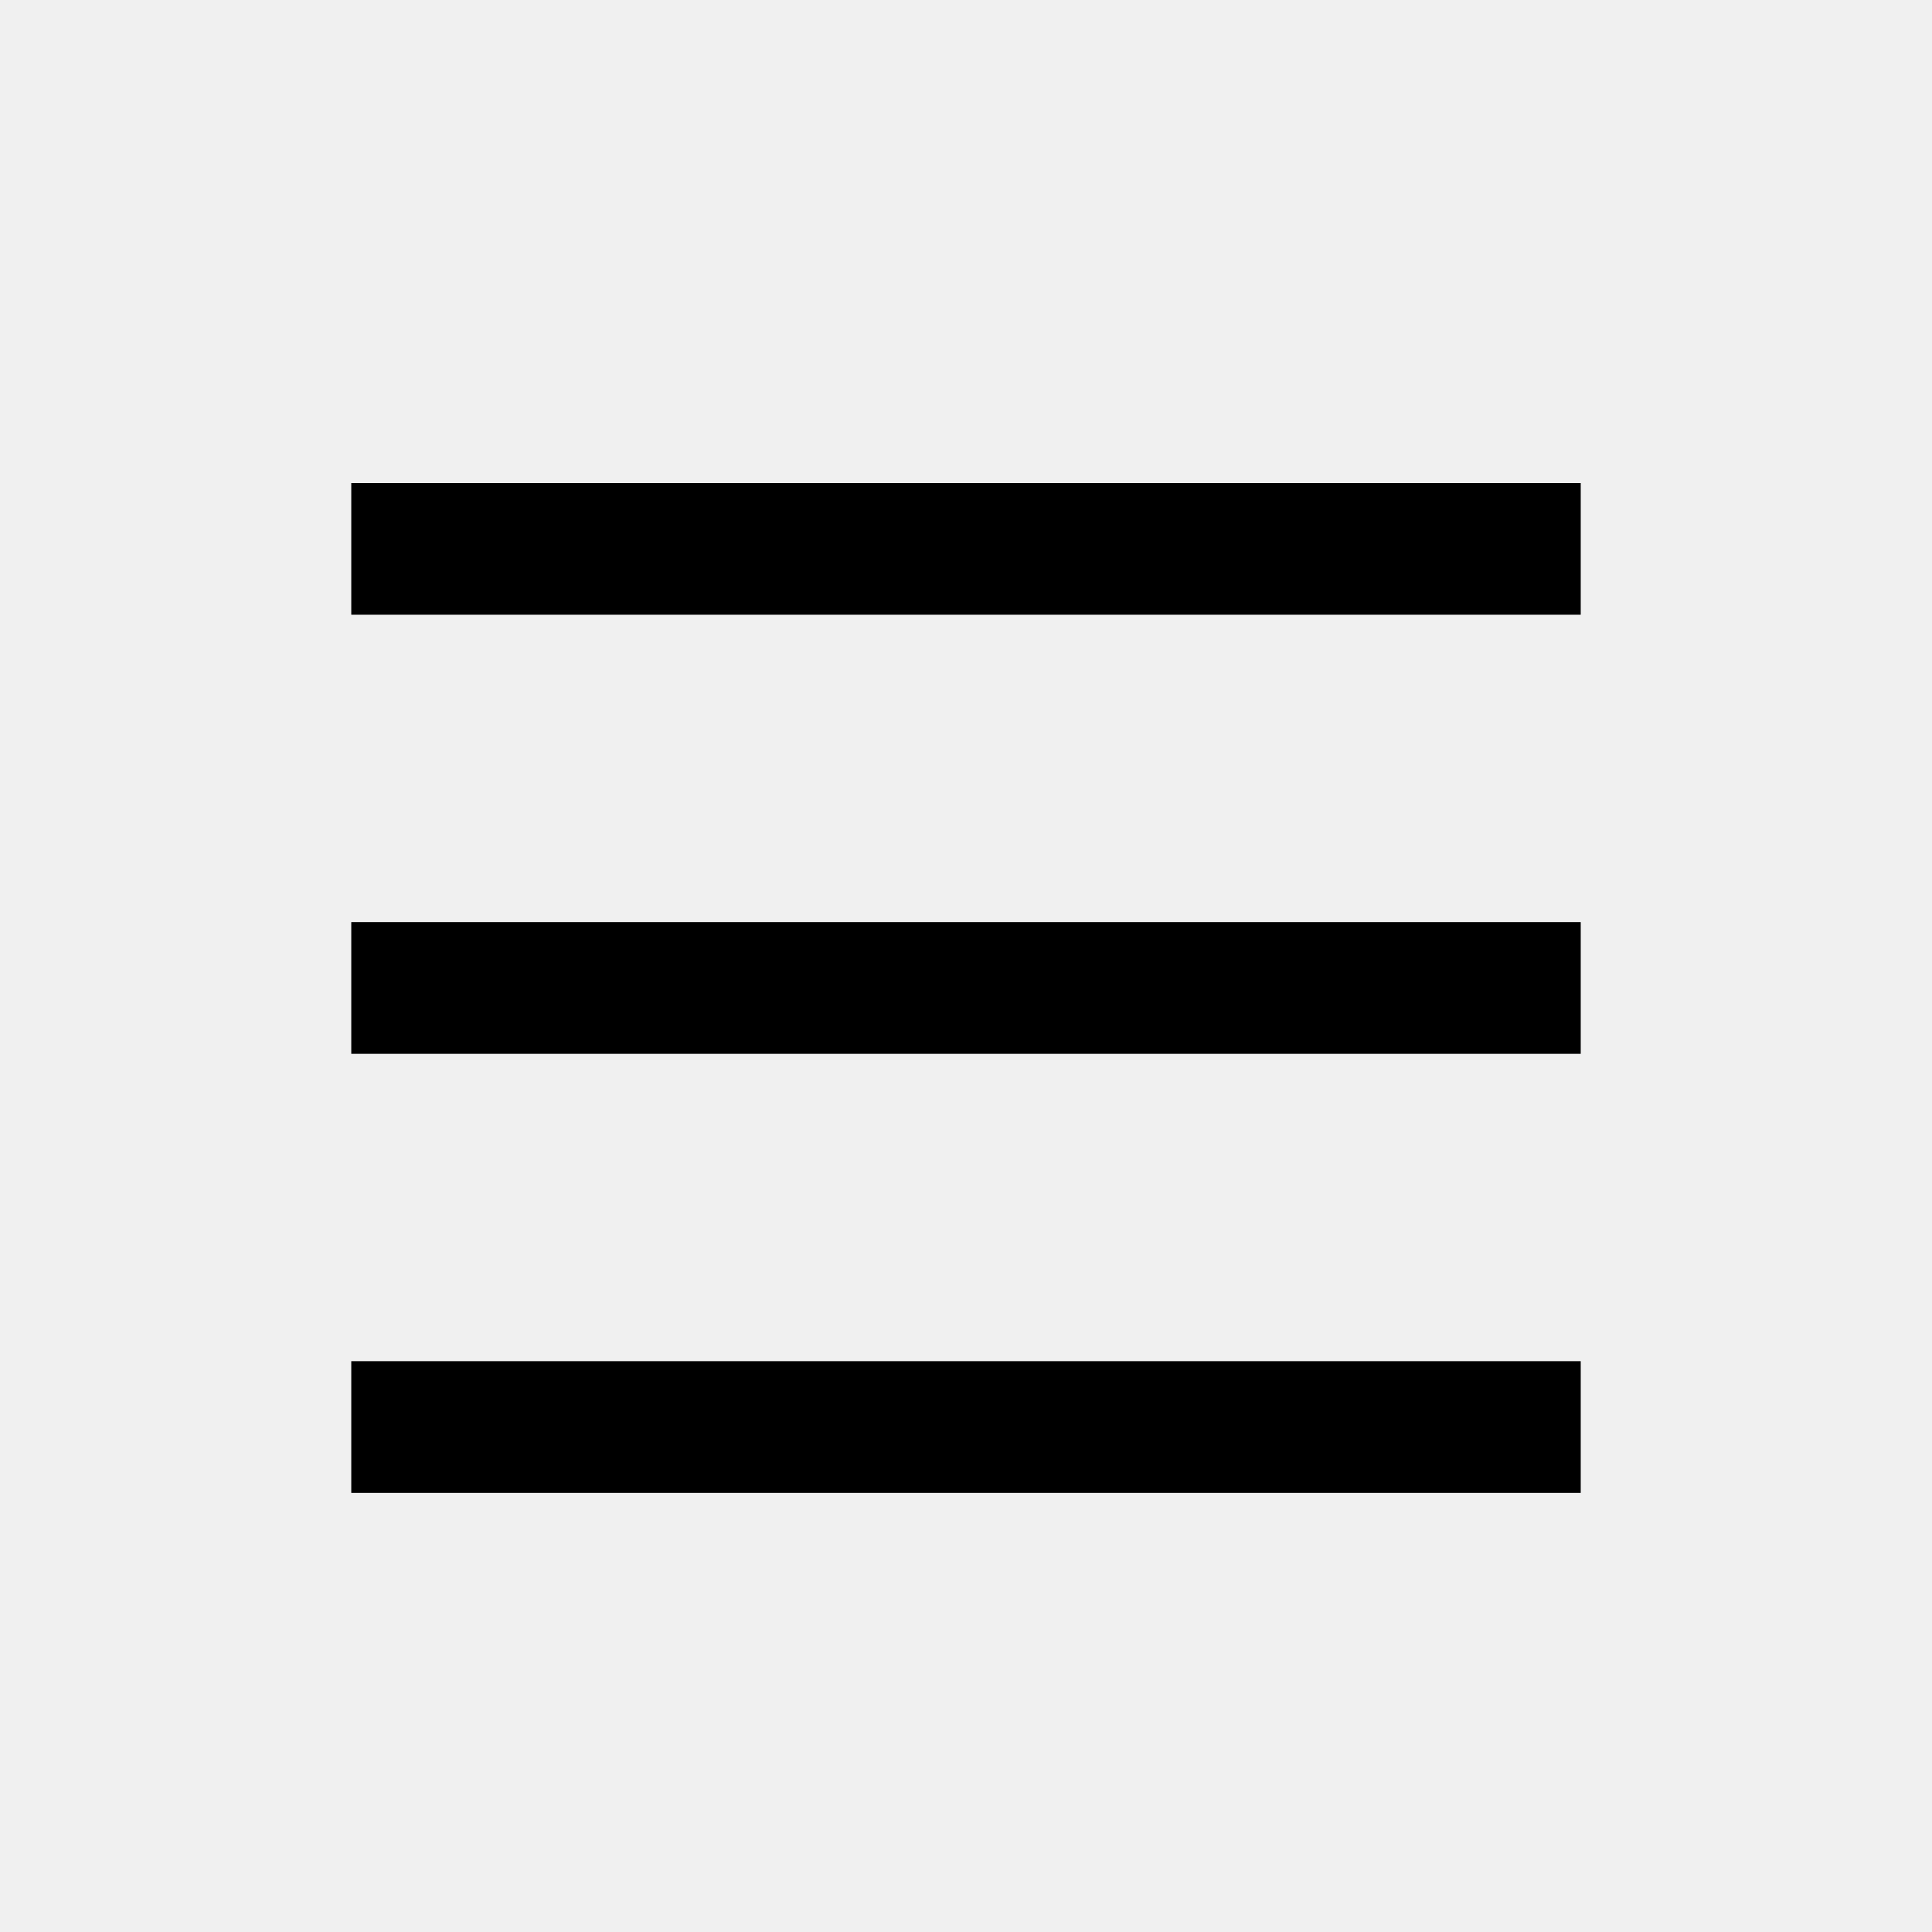
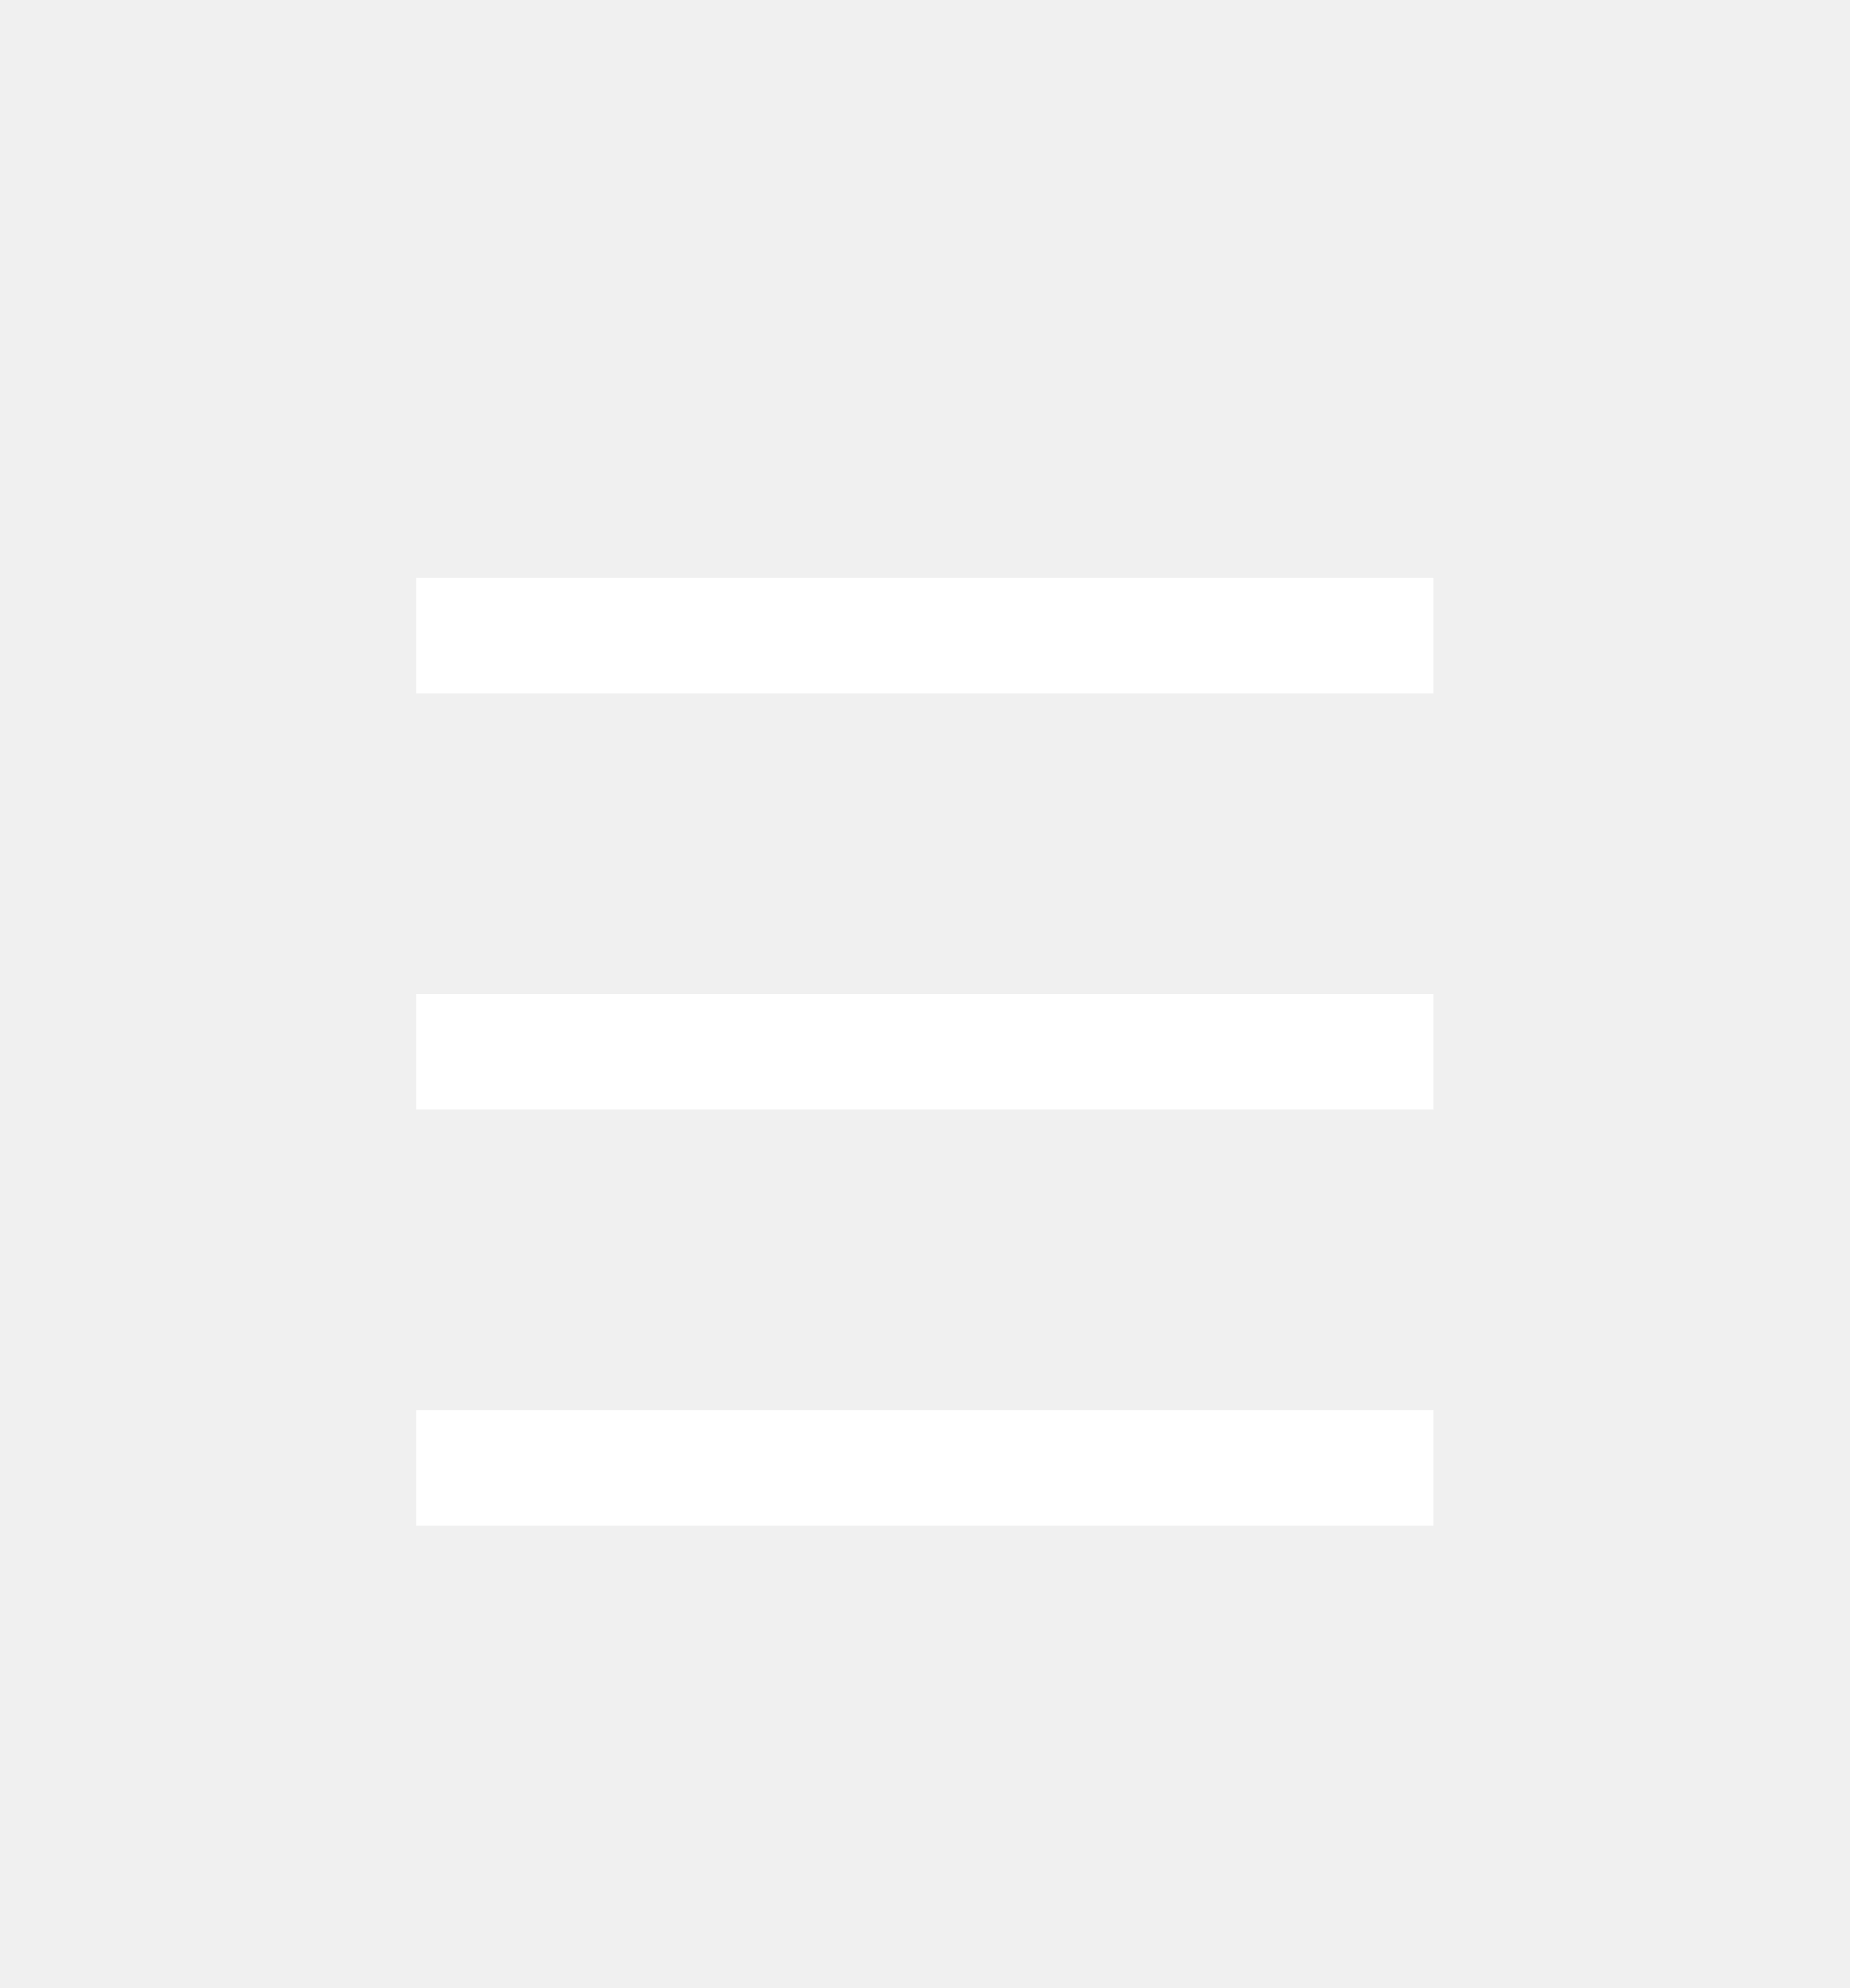
- <svg xmlns="http://www.w3.org/2000/svg" width="44" height="44" viewBox="0 0 44 44" fill="none">
-   <path fill-rule="evenodd" clip-rule="evenodd" d="M36 14L8 14V11L36 11V14Z" fill="black" />
-   <path fill-rule="evenodd" clip-rule="evenodd" d="M36 24L8 24V21L36 21V24Z" fill="black" />
-   <path fill-rule="evenodd" clip-rule="evenodd" d="M36 34L8 34V31L36 31V34Z" fill="black" />
+ <svg xmlns="http://www.w3.org/2000/svg" width="40" height="43" viewBox="0 0 40 43" fill="none">
+   <path fill-rule="evenodd" clip-rule="evenodd" d="M31 15L9 15V12.5L31 12.5V15Z" fill="white" />
+   <path fill-rule="evenodd" clip-rule="evenodd" d="M31 24L9 24V21.5L31 21.5V24Z" fill="white" />
+   <path fill-rule="evenodd" clip-rule="evenodd" d="M31 33L9 33V30.5L31 30.5V33Z" fill="white" />
</svg>
